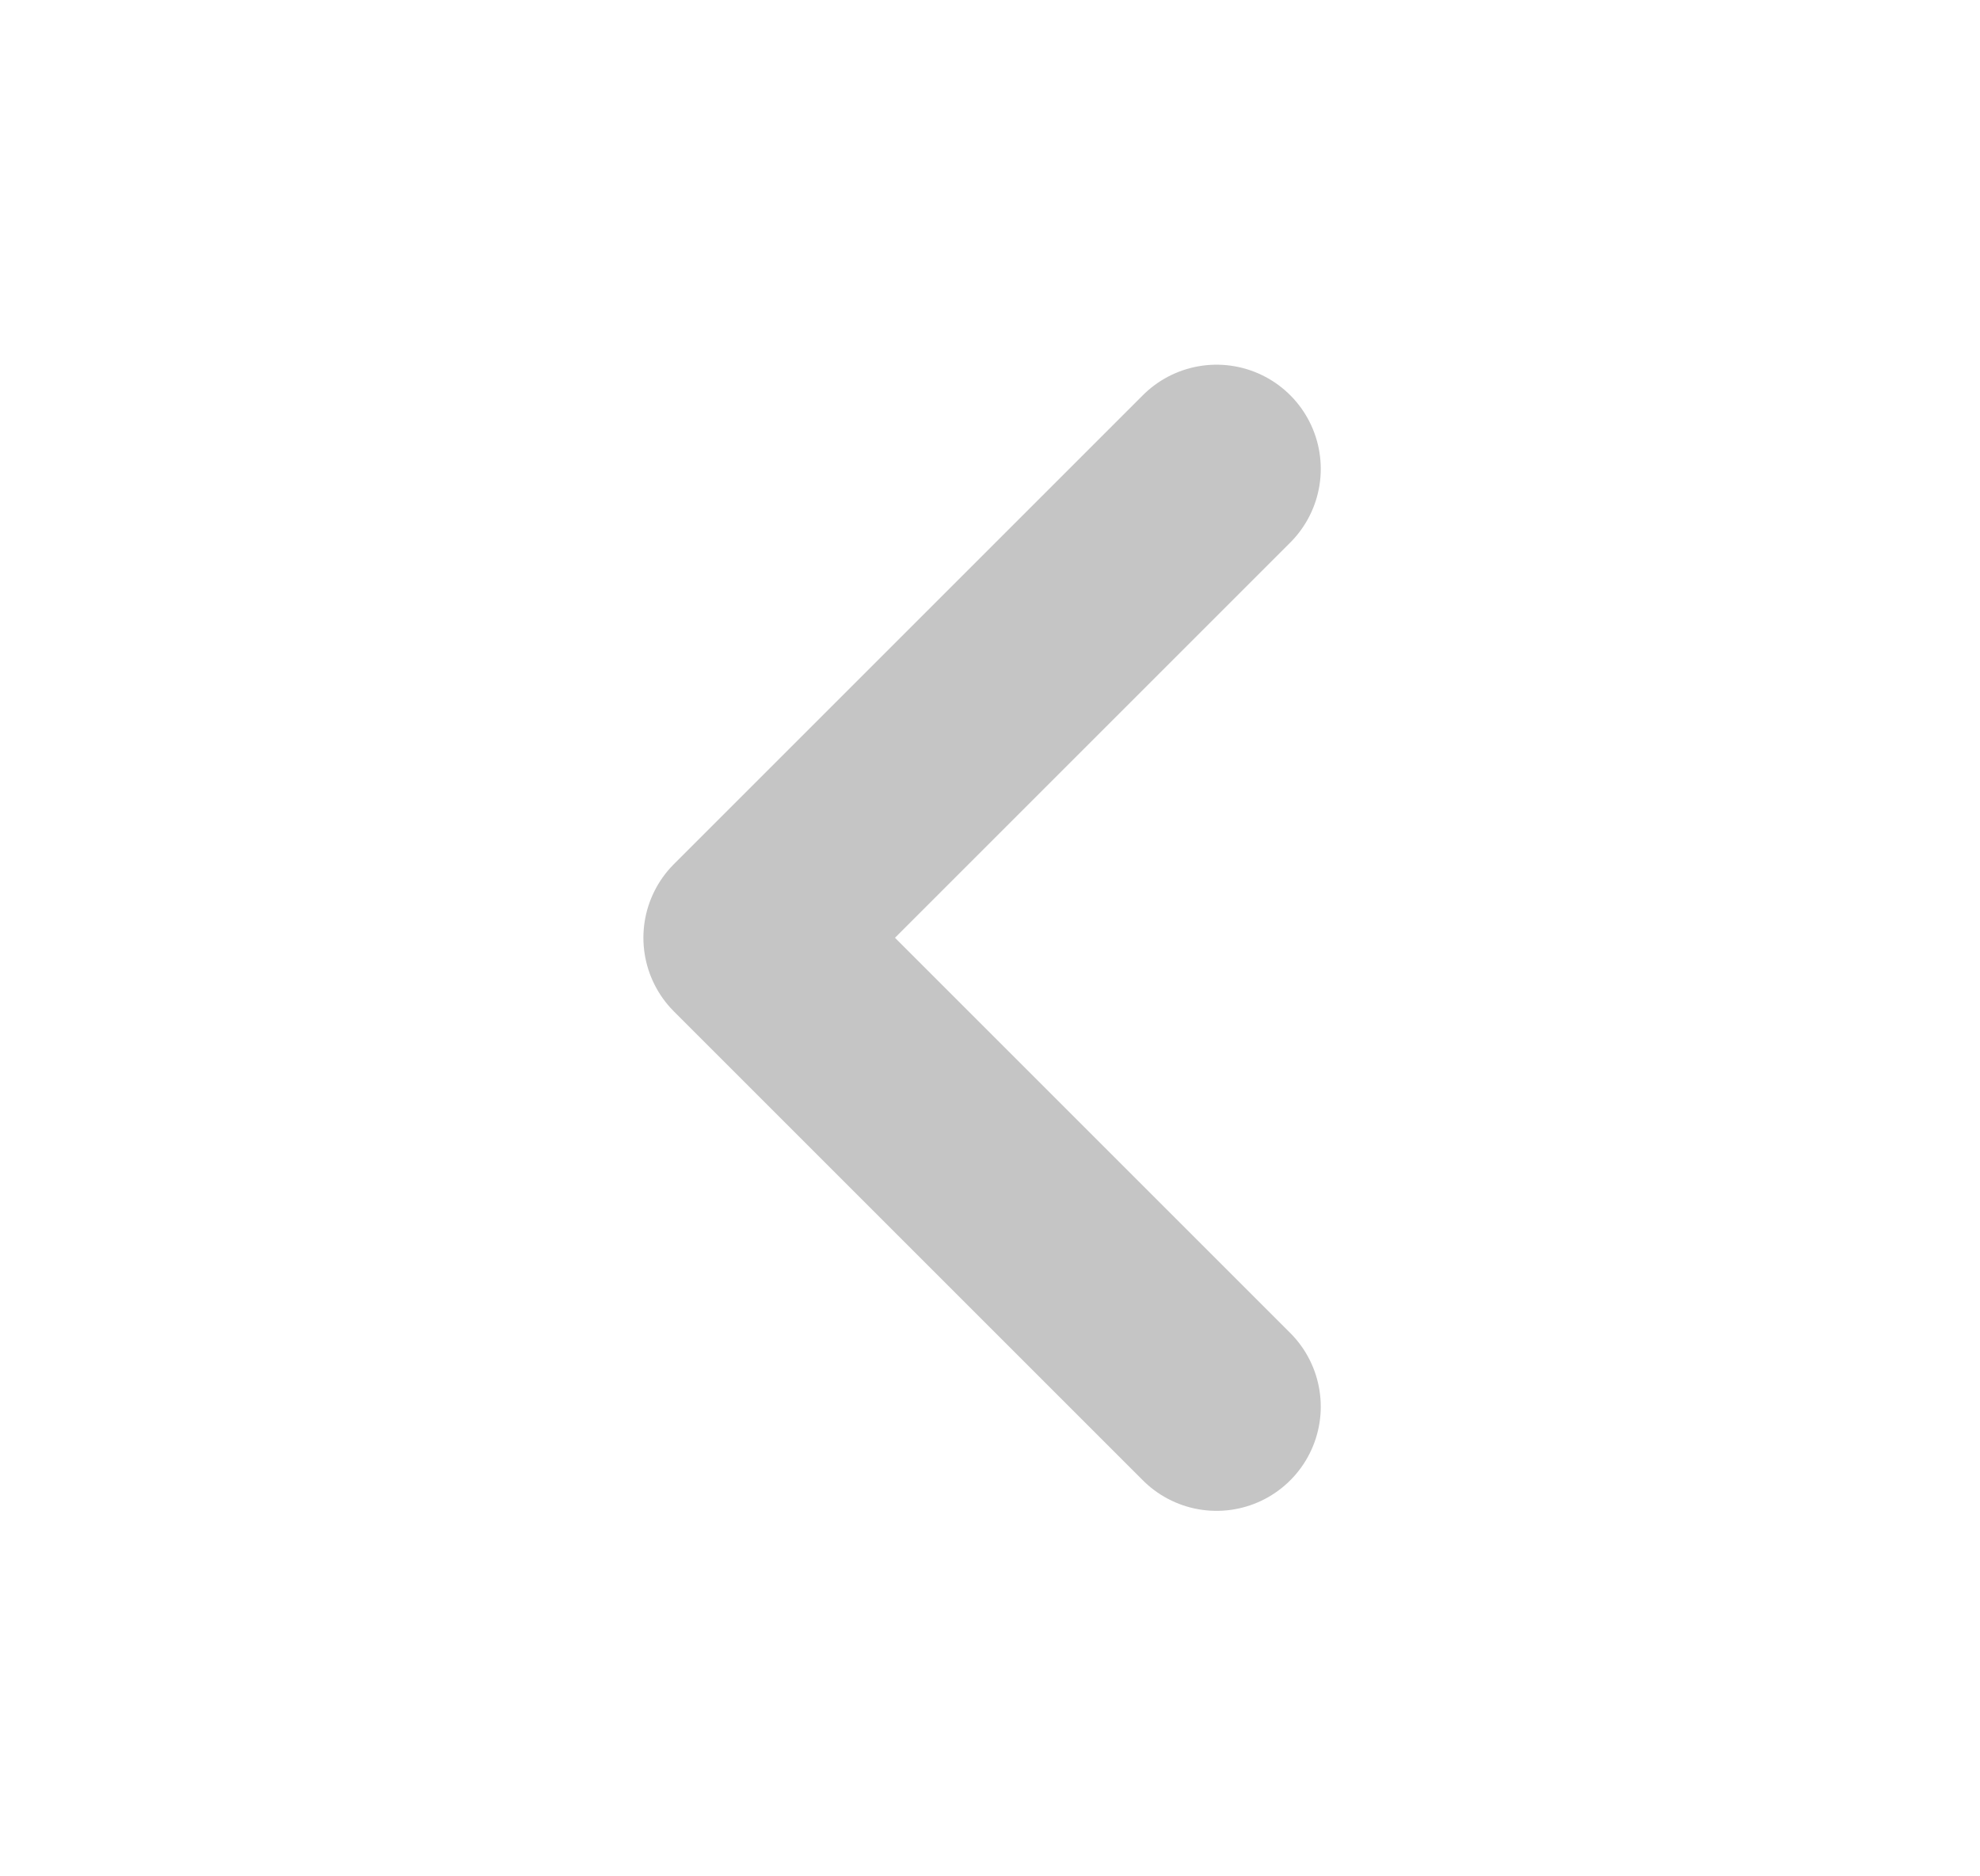
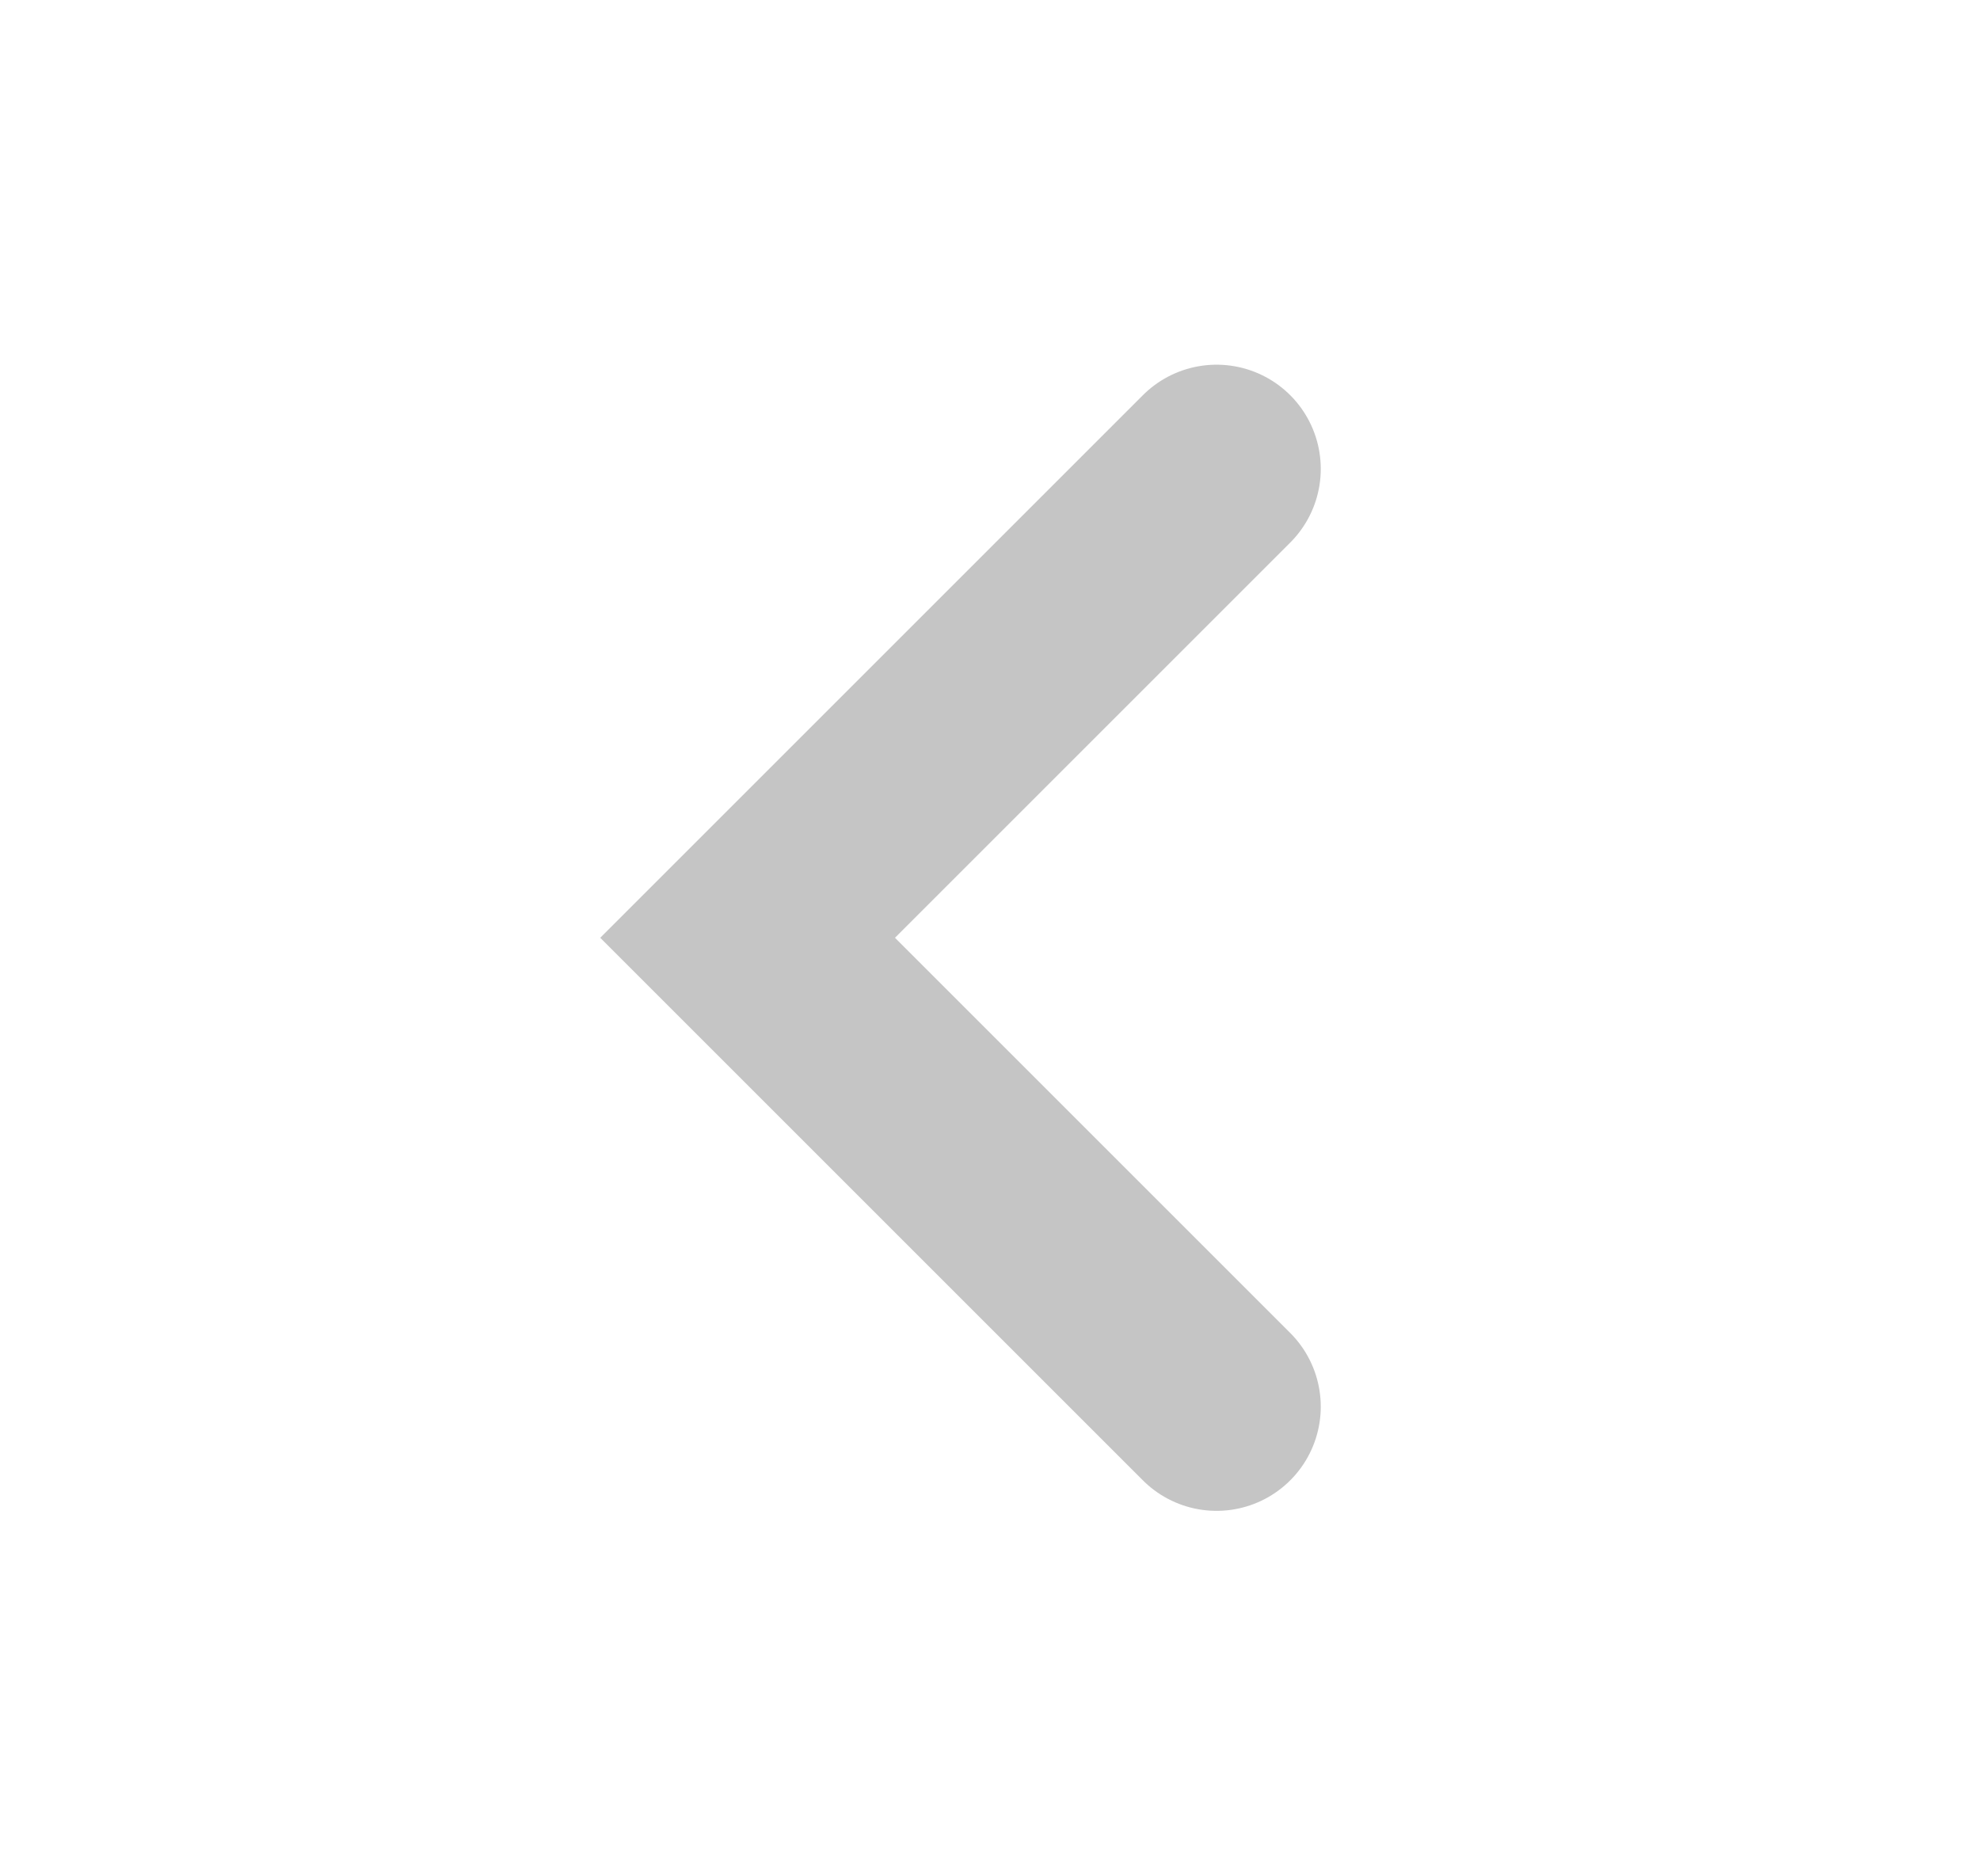
<svg xmlns="http://www.w3.org/2000/svg" width="19" height="18" viewBox="0 0 19 18" fill="none">
-   <path d="M11.674 13.5L7.174 9L11.674 4.5" stroke="#C5C5C5" stroke-width="2" stroke-linecap="round" stroke-linejoin="round" />
+   <path d="M11.674 13.5L7.174 9L11.674 4.5" stroke="#C5C5C5" stroke-width="2" stroke-linecap="round" strokeLinejoin="round" />
</svg>
